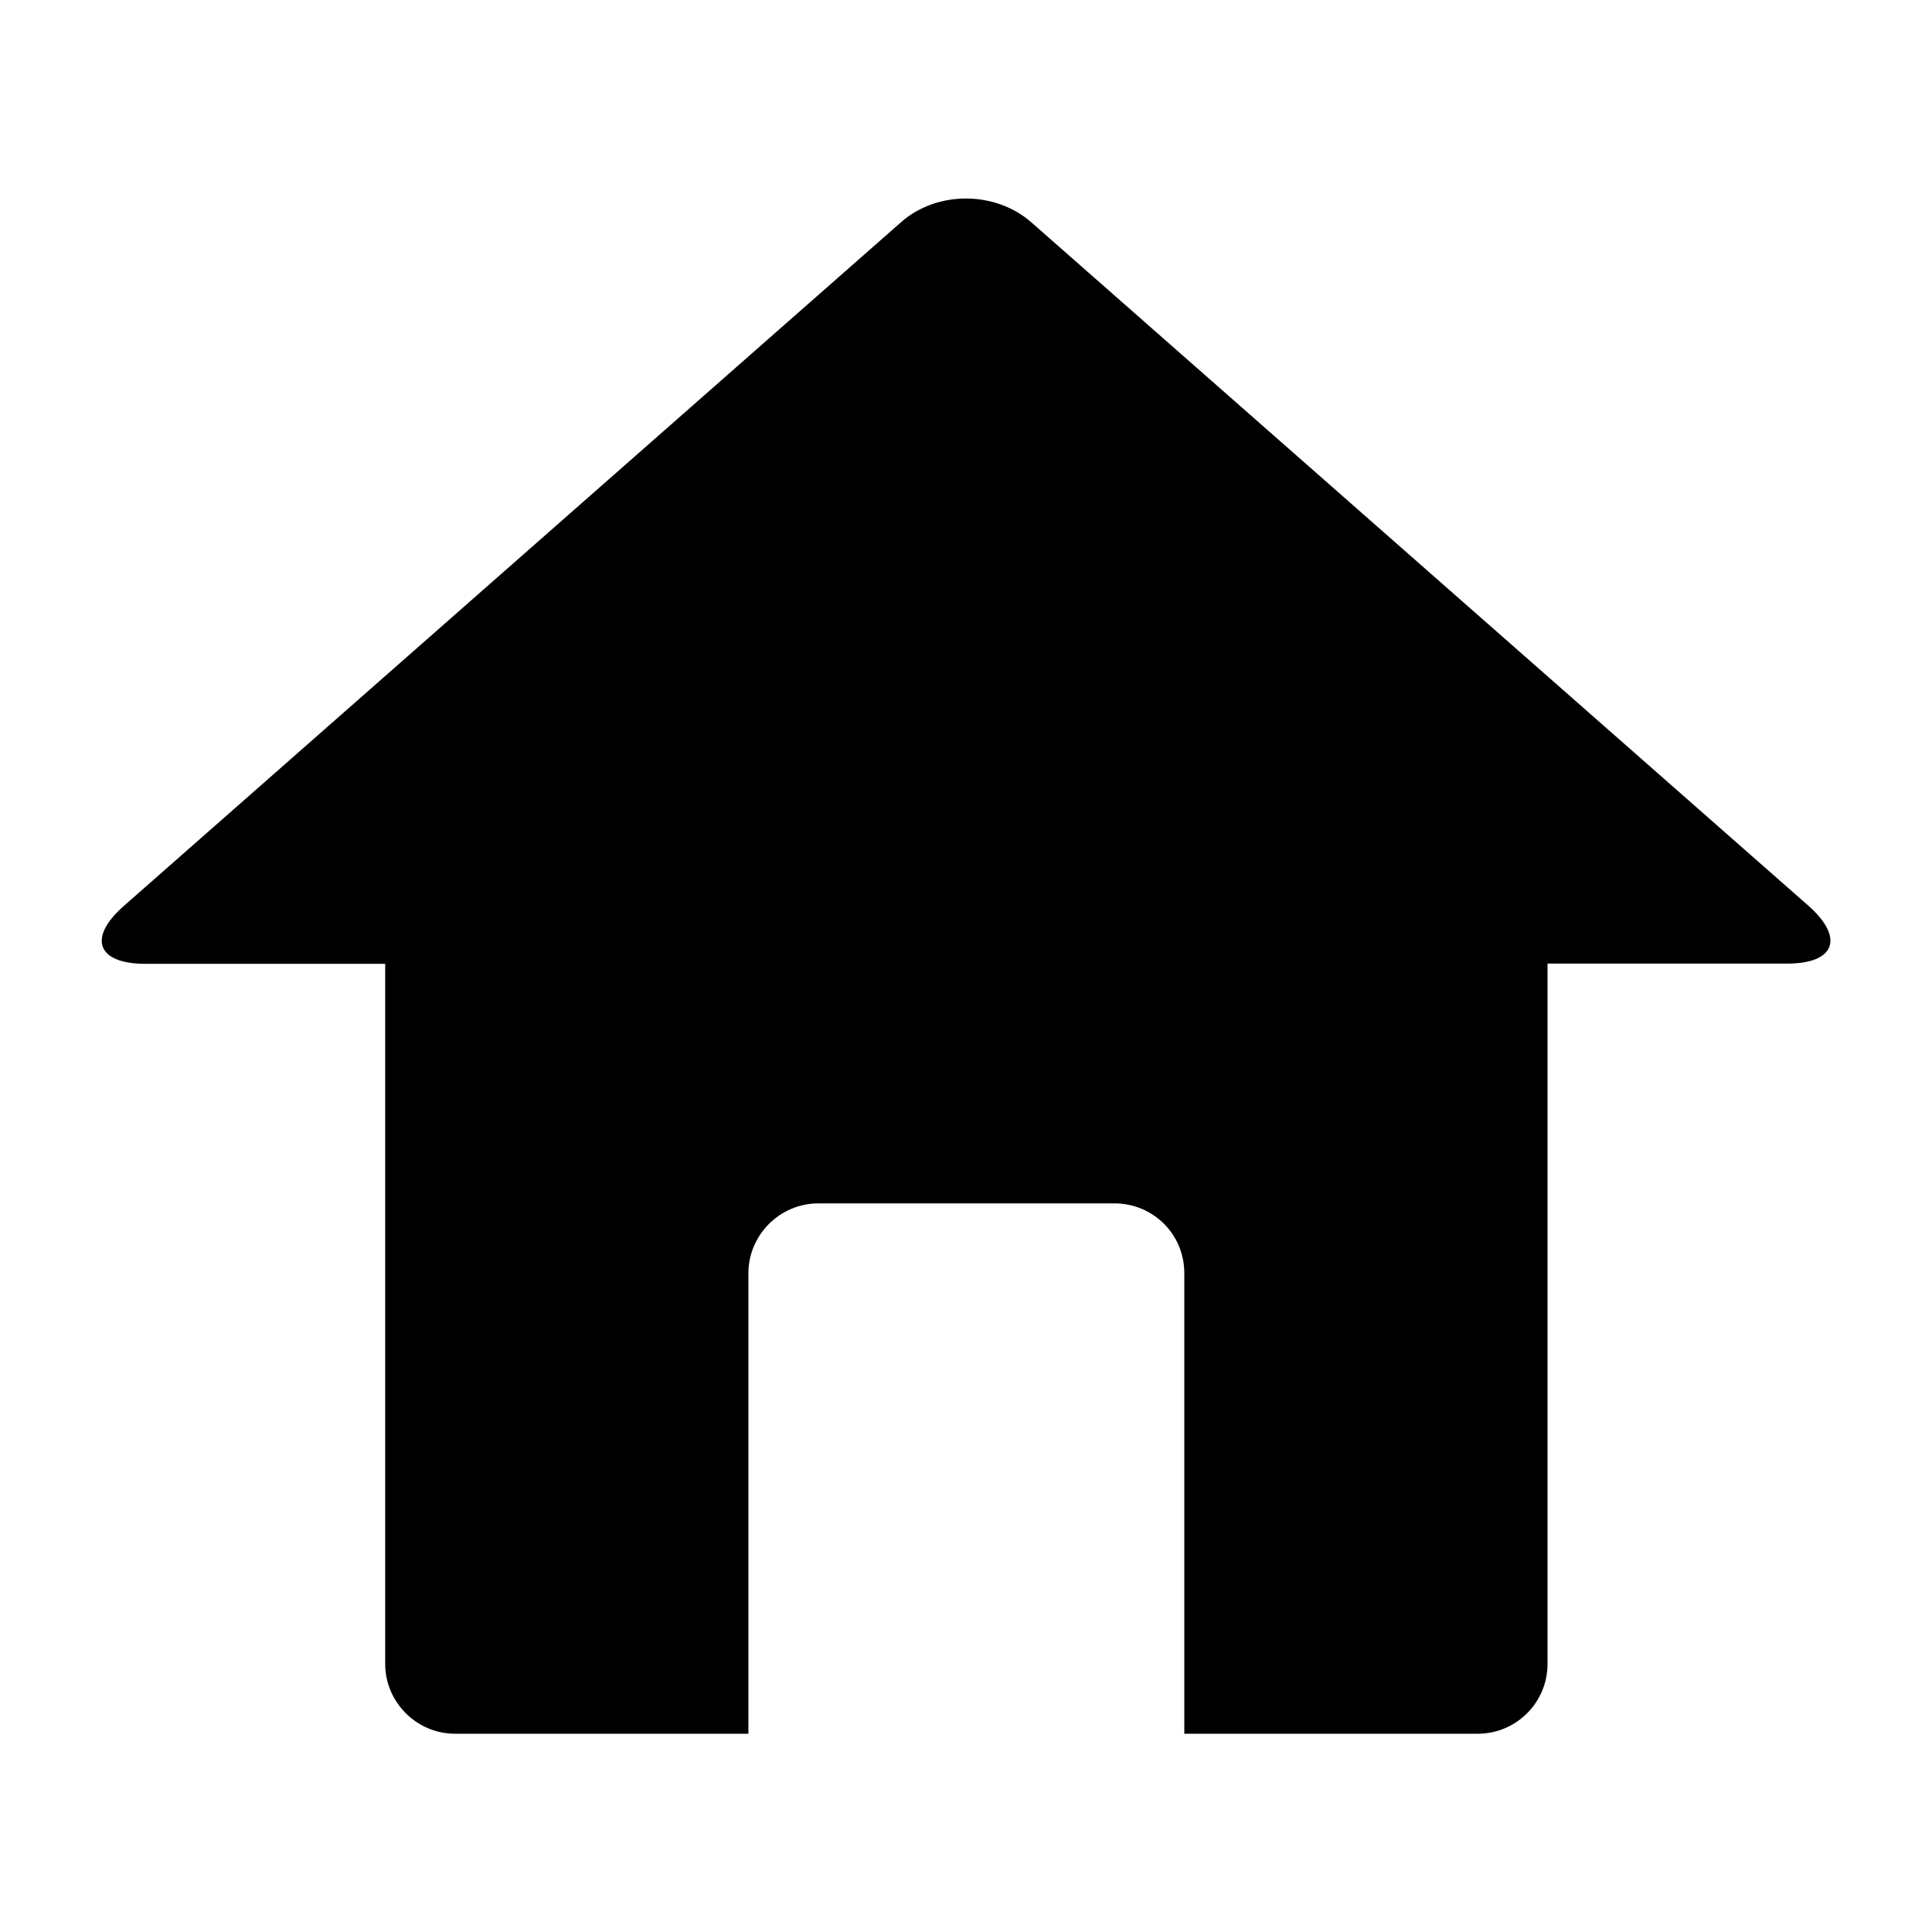
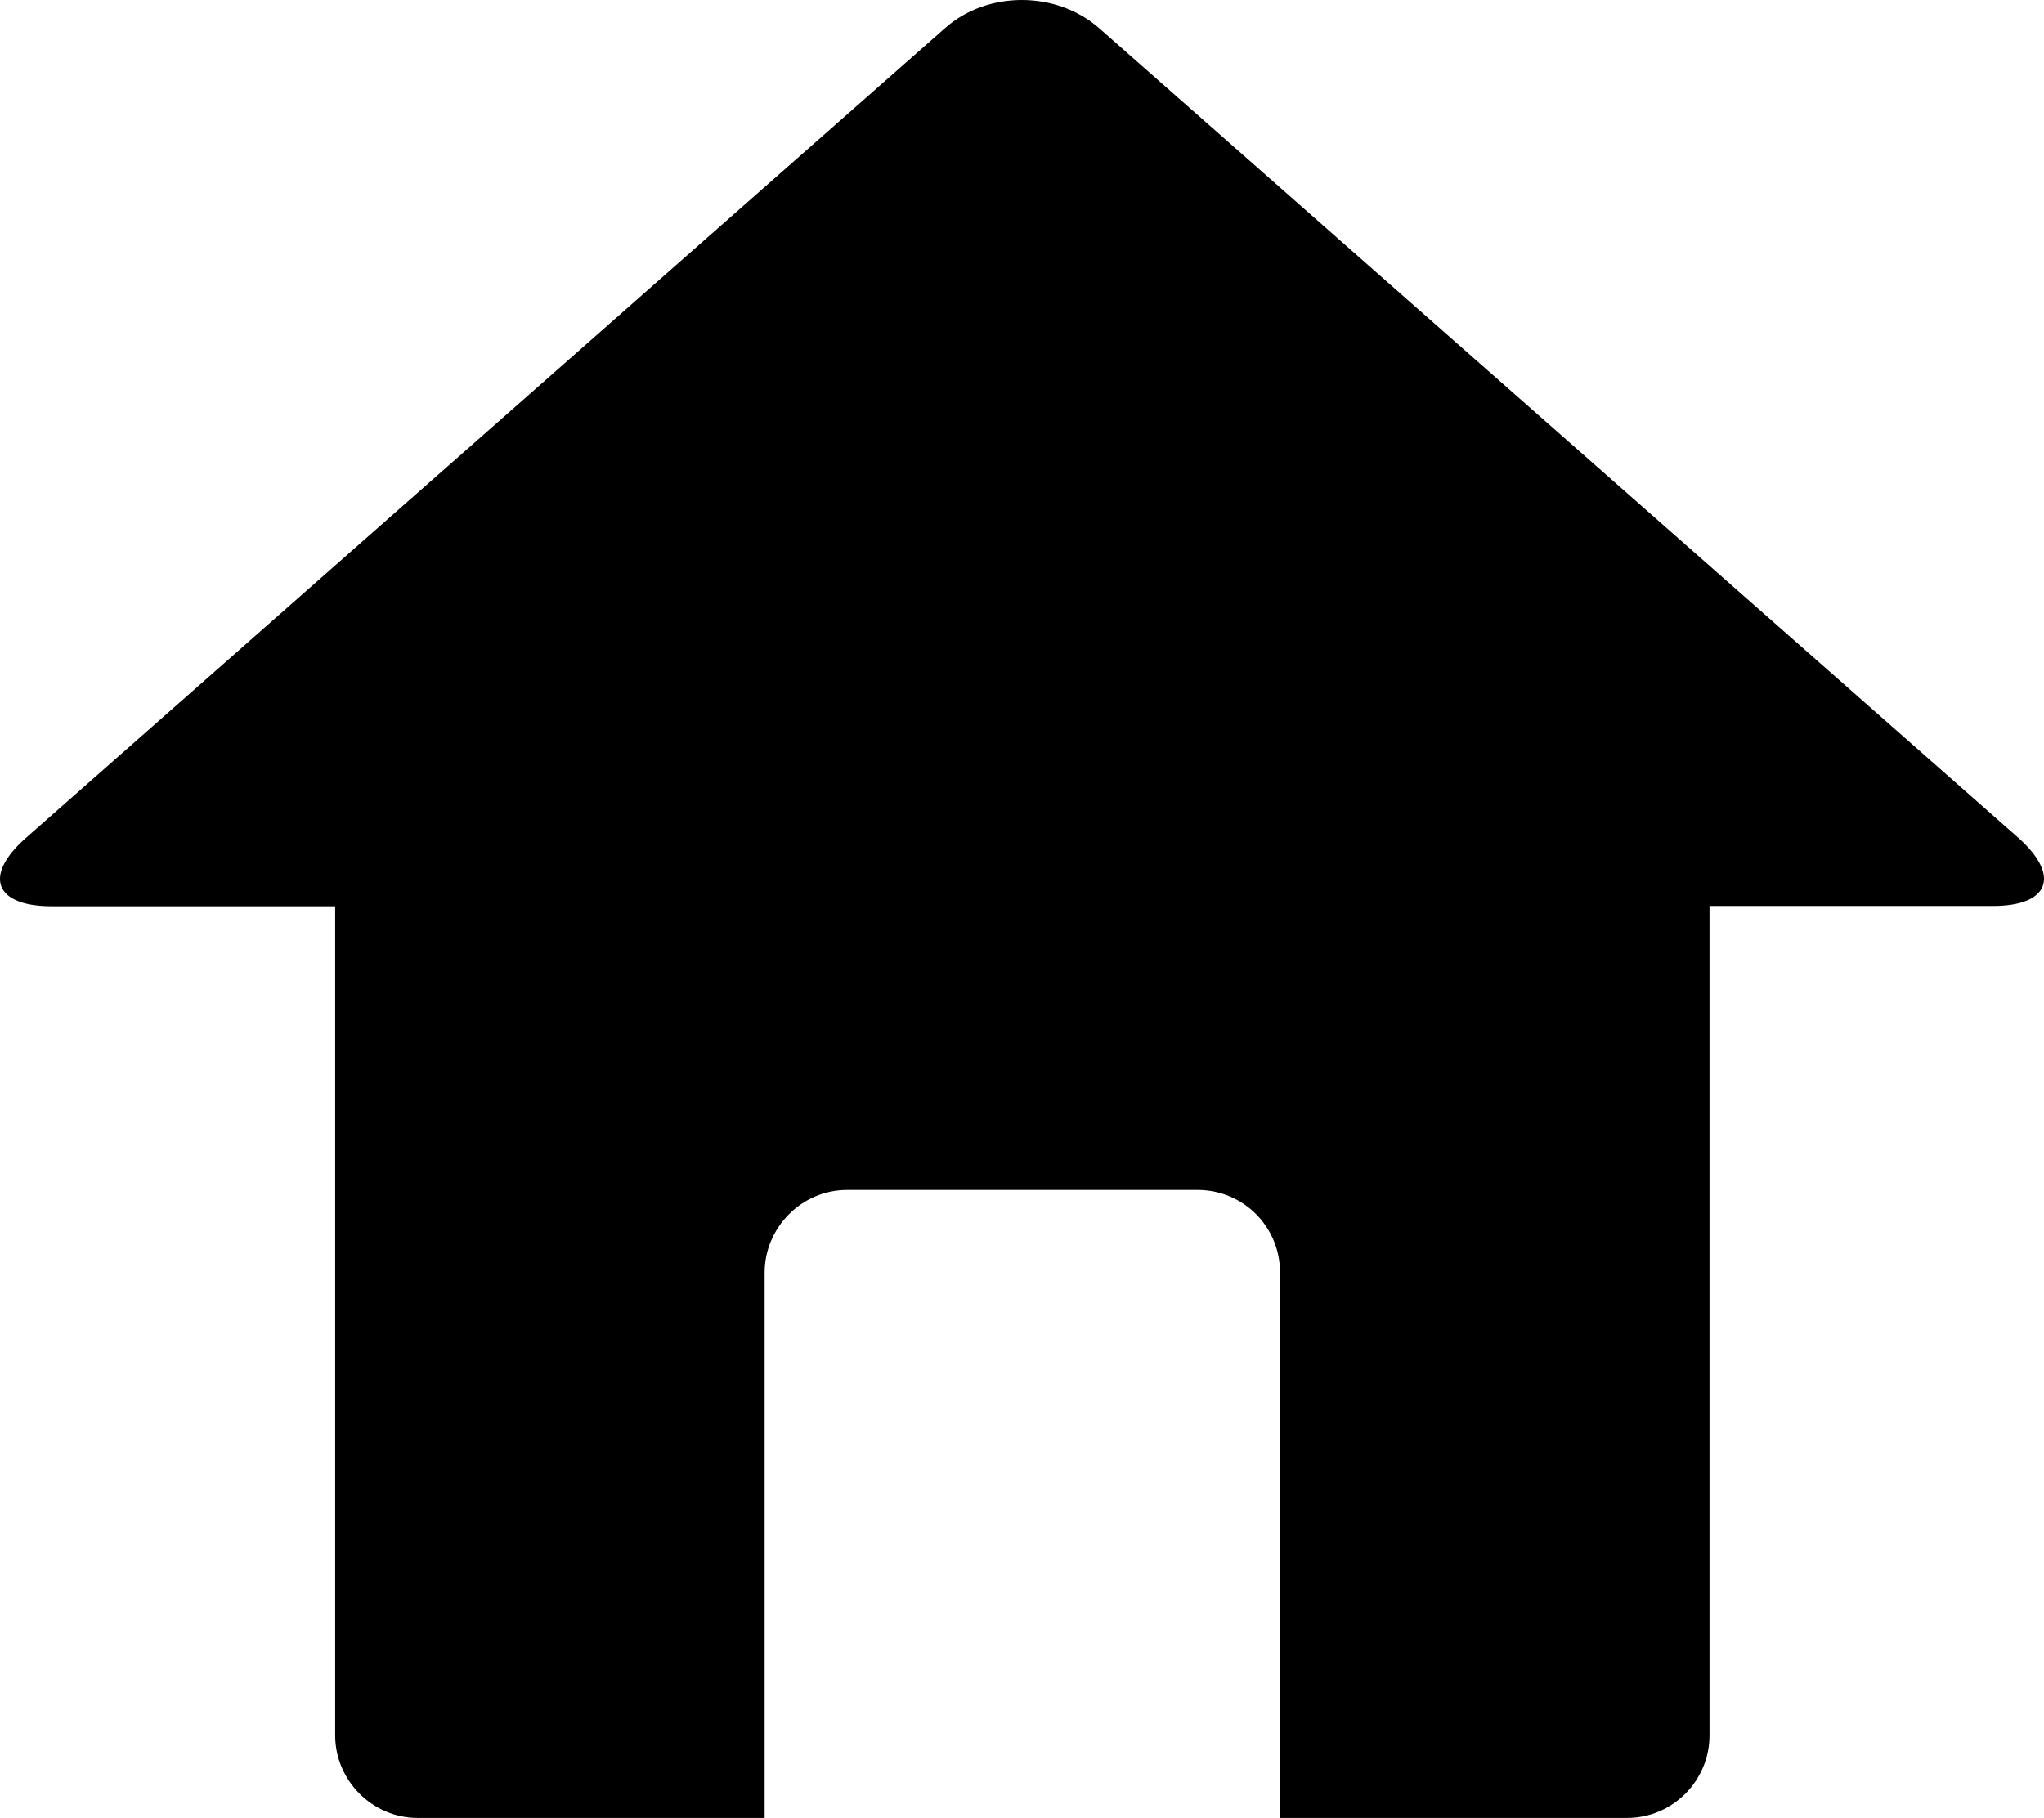
- <svg xmlns="http://www.w3.org/2000/svg" version="1.1" id="Artwork" x="0px" y="0px" viewBox="0 0 800 800" enable-background="new 0 0 800 800" xml:space="preserve">
-   <path d="M749,375.2L427.1,92.1c-15-13.2-39.3-13.2-54.1,0L51.2,375.2c-15,13.2-11,23.9,9,23.9h99.3V689c0,15.8,13,28.9,28.9,28.9  h121.5V527.2c0-15.8,13-28.9,28.9-28.9h122.7c16,0,28.9,12.8,28.9,28.9v190.7h121.5c16,0,28.9-13,28.9-28.9V399h99.3  C759.8,399,763.8,388.4,749,375.2z" />
+ <svg xmlns="http://www.w3.org/2000/svg" width="326px" height="290px" viewBox="0 0 326 290" version="1.1">
+   <g stroke="none" stroke-width="1" fill="none" fill-rule="evenodd">
+     <g fill="#000000" fill-rule="nonzero">
+       <path d="M321.93,133.664 L175.328,4.516 C168.497,-1.505 157.43,-1.505 150.689,4.516 L4.133,133.664 C-2.698,139.685 -0.877,144.567 8.232,144.567 L53.456,144.567 L53.456,276.816 C53.456,284.024 59.376,290 66.618,290 L121.952,290 L121.952,203.005 C121.952,195.797 127.873,189.821 135.114,189.821 L190.995,189.821 C198.281,189.821 204.156,195.66 204.156,203.005 L204.156,290 L259.491,290 C266.778,290 272.653,284.07 272.653,276.816 L272.653,144.521 L317.876,144.521 C326.848,144.521 328.67,139.685 321.93,133.664 Z" id="Path" />
+     </g>
+   </g>
</svg>
